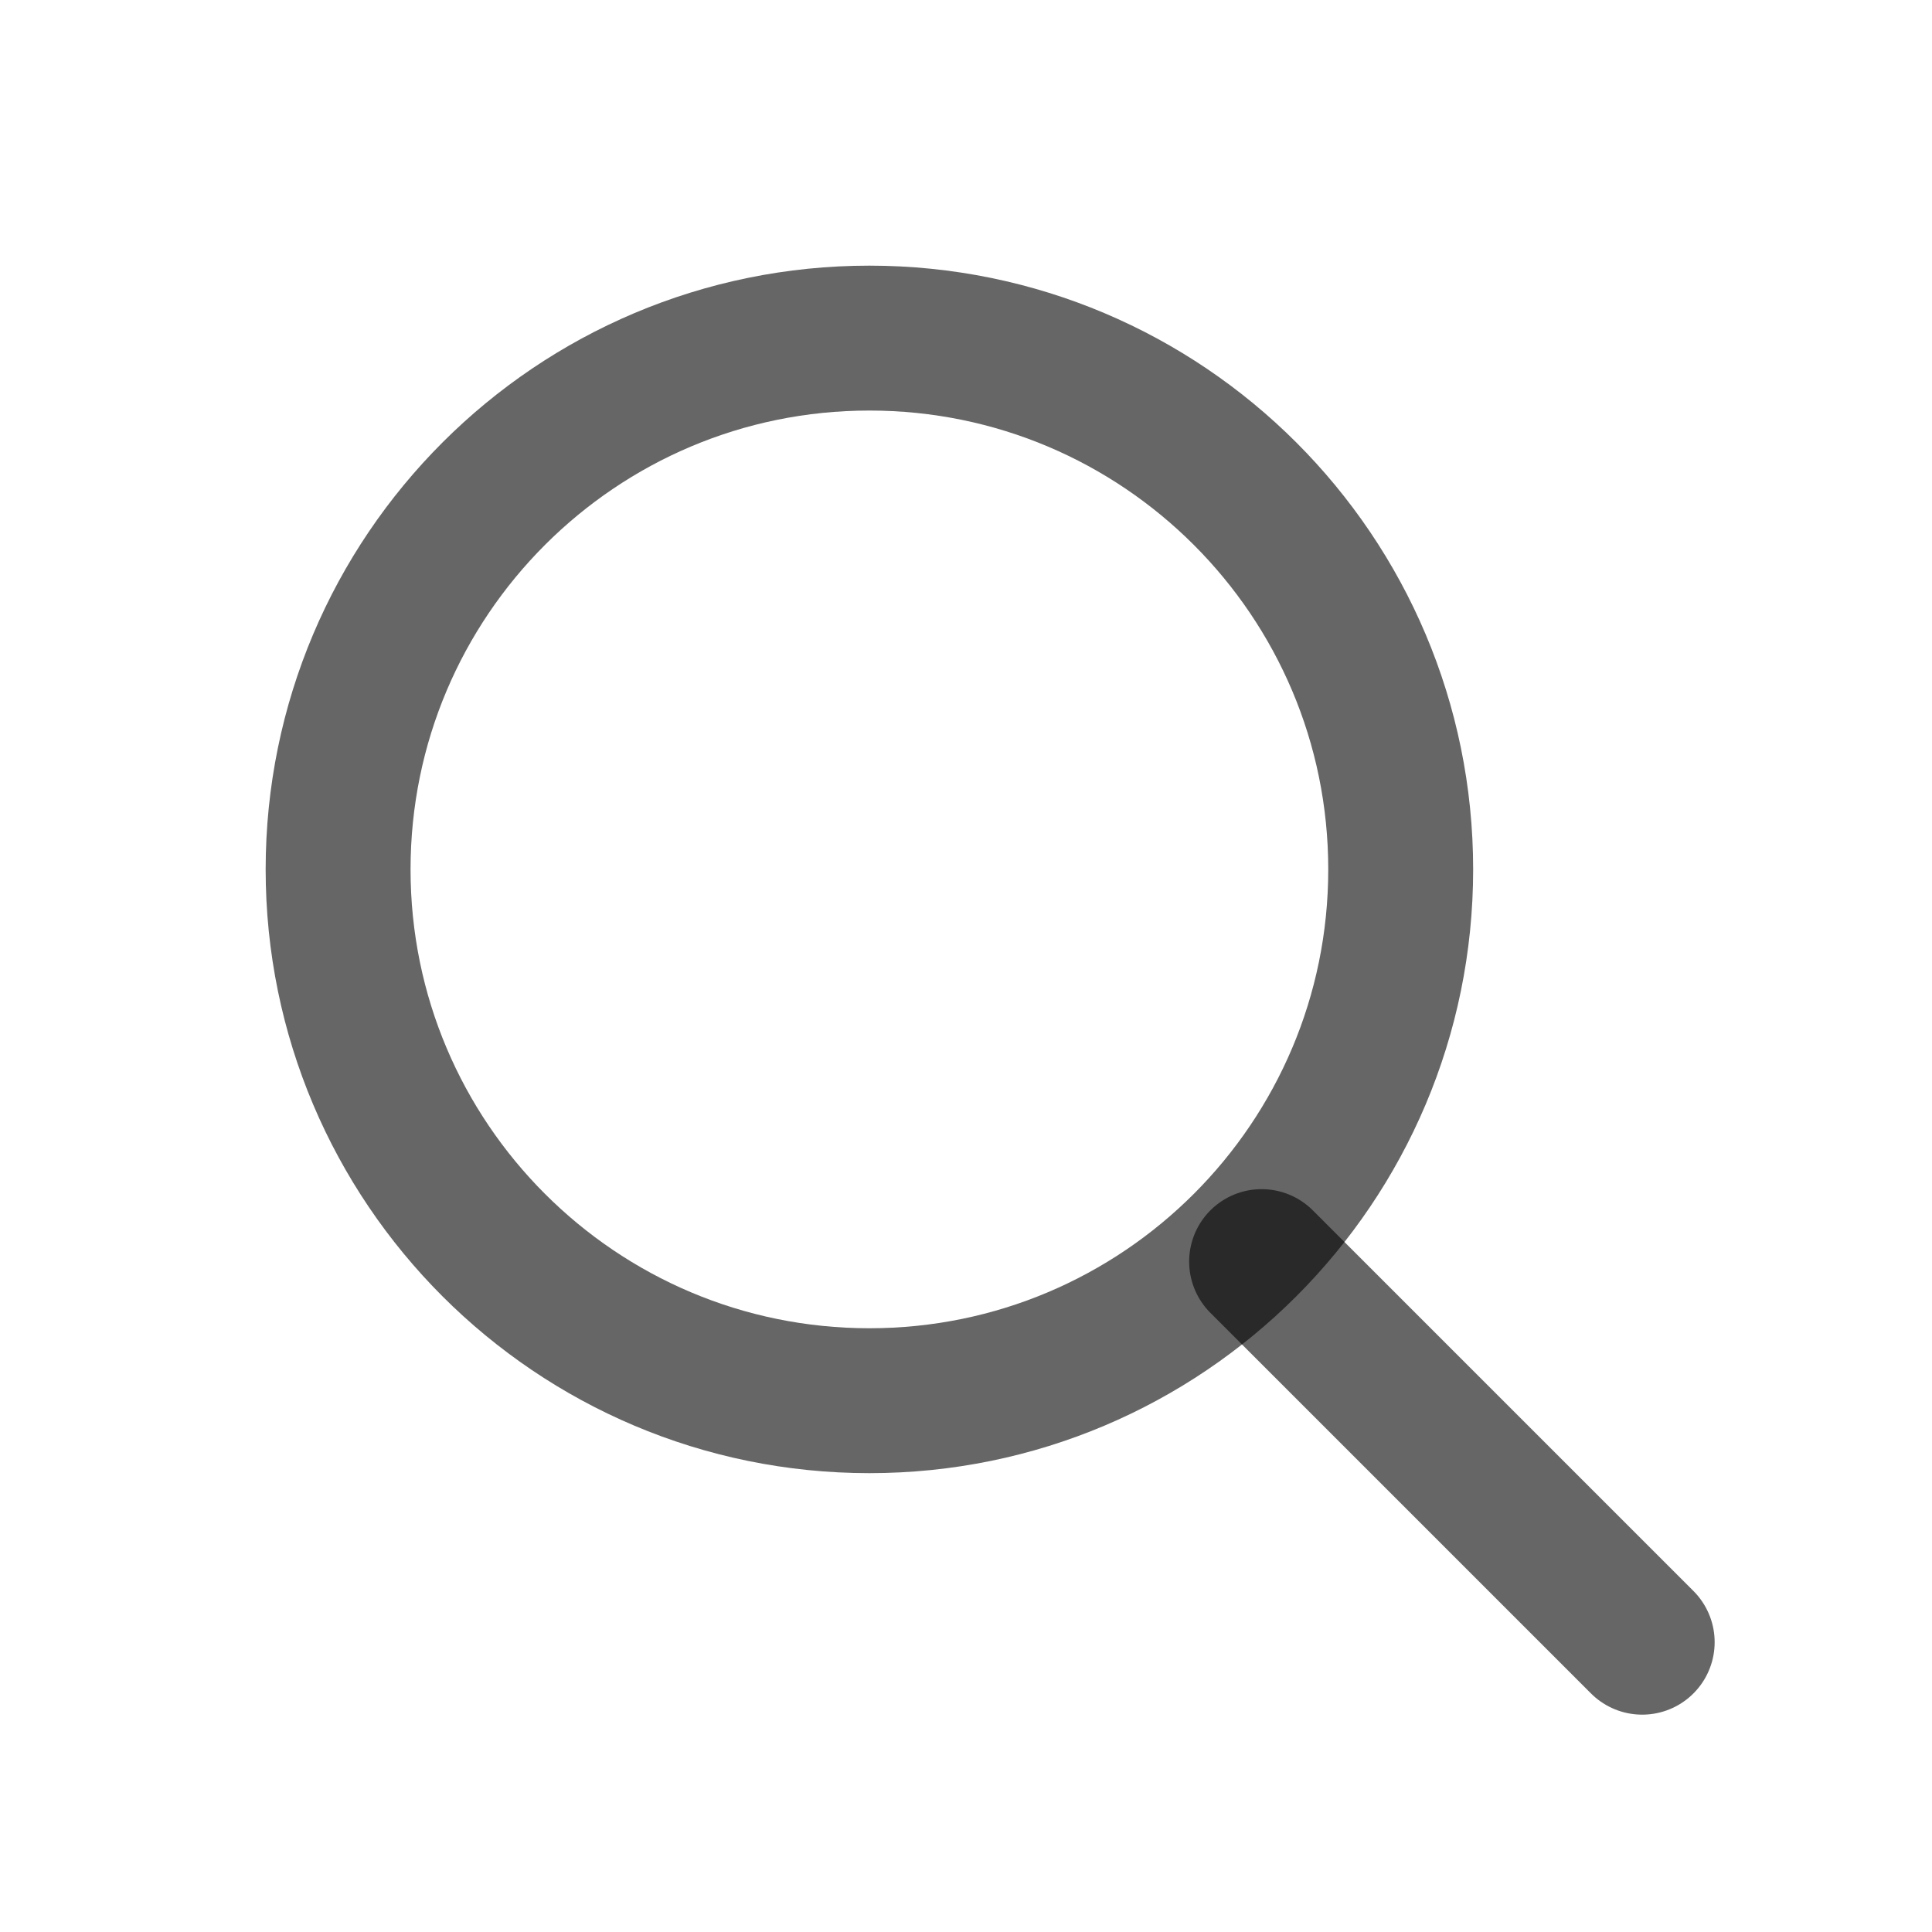
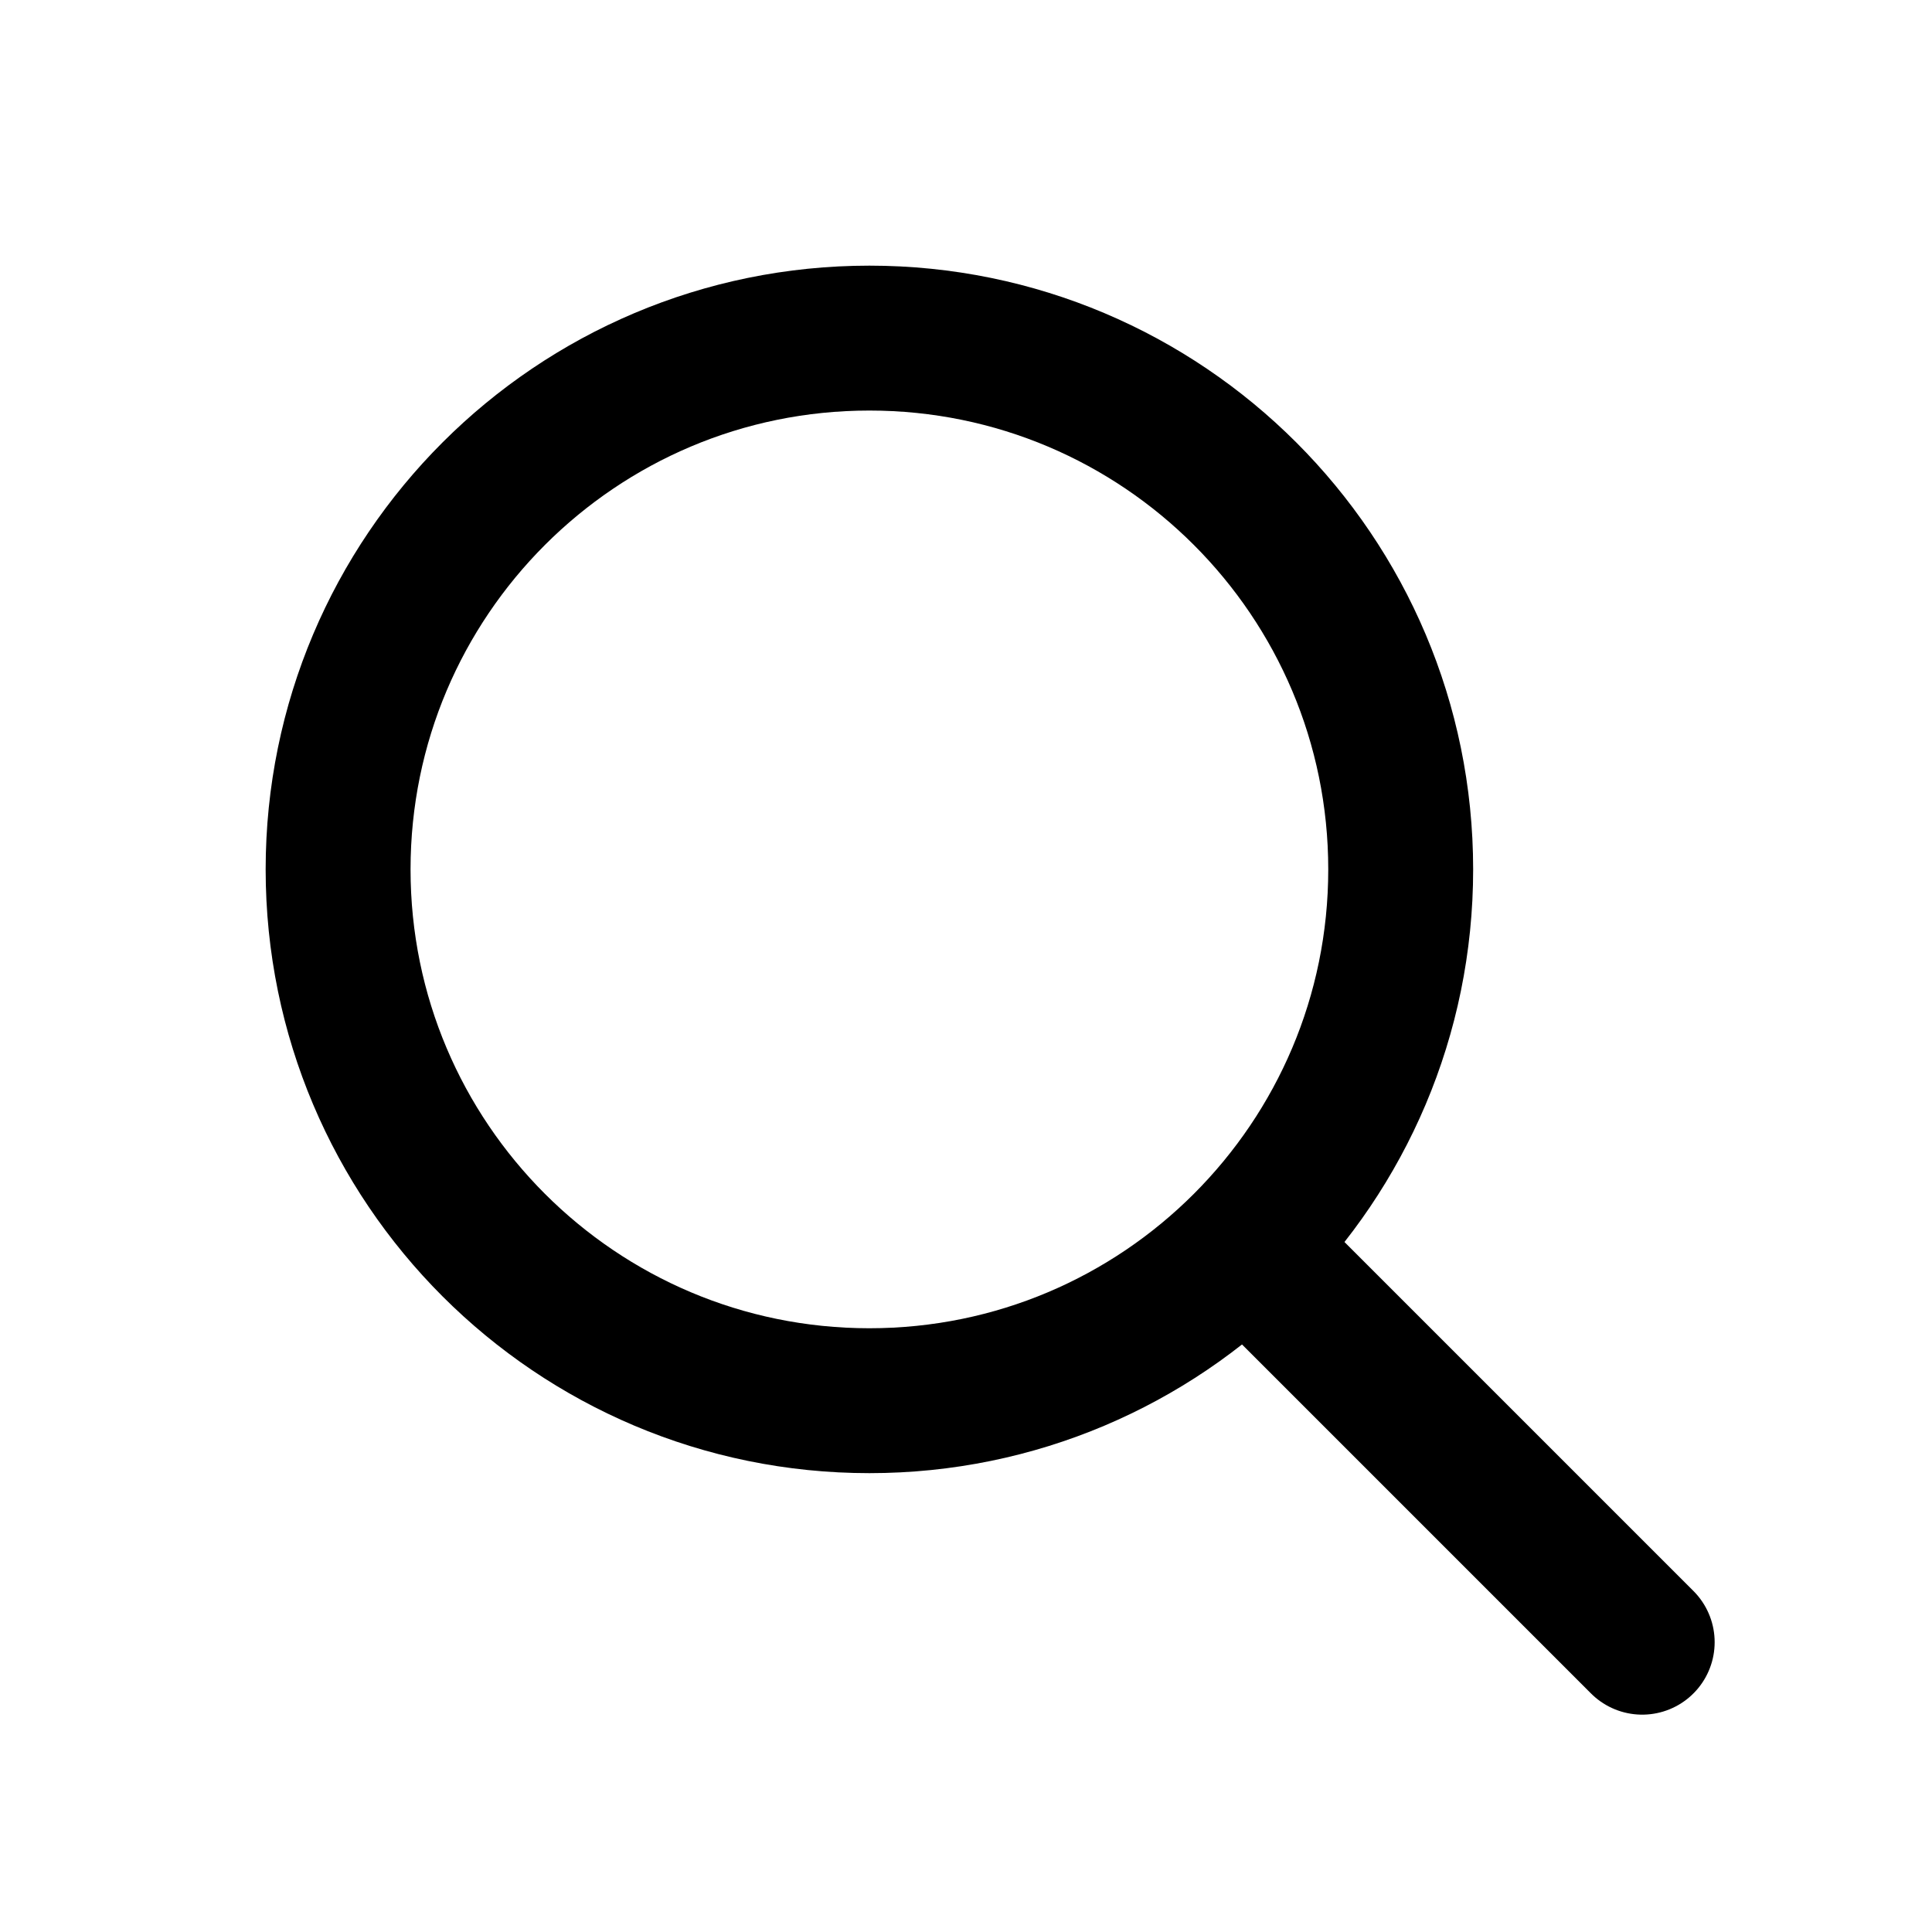
<svg xmlns="http://www.w3.org/2000/svg" width="20" height="20" viewBox="0 0 20 20" fill="none">
-   <circle cx="9" cy="9" r="5.5" stroke="#000000" stroke-opacity=".6" stroke-width="1.5" />
-   <line x1="13.06" y1="13.06" x2="17" y2="17" stroke="#000000" stroke-opacity=".6" stroke-width="1.5" stroke-linecap="round" />
+   <circle cx="9" cy="9" r="5.5" stroke="currentColor" stroke-width="1.5" />
+   <line x1="13.06" y1="13.06" x2="17" y2="17" stroke="currentColor" stroke-width="1.5" stroke-linecap="round" />
</svg>
